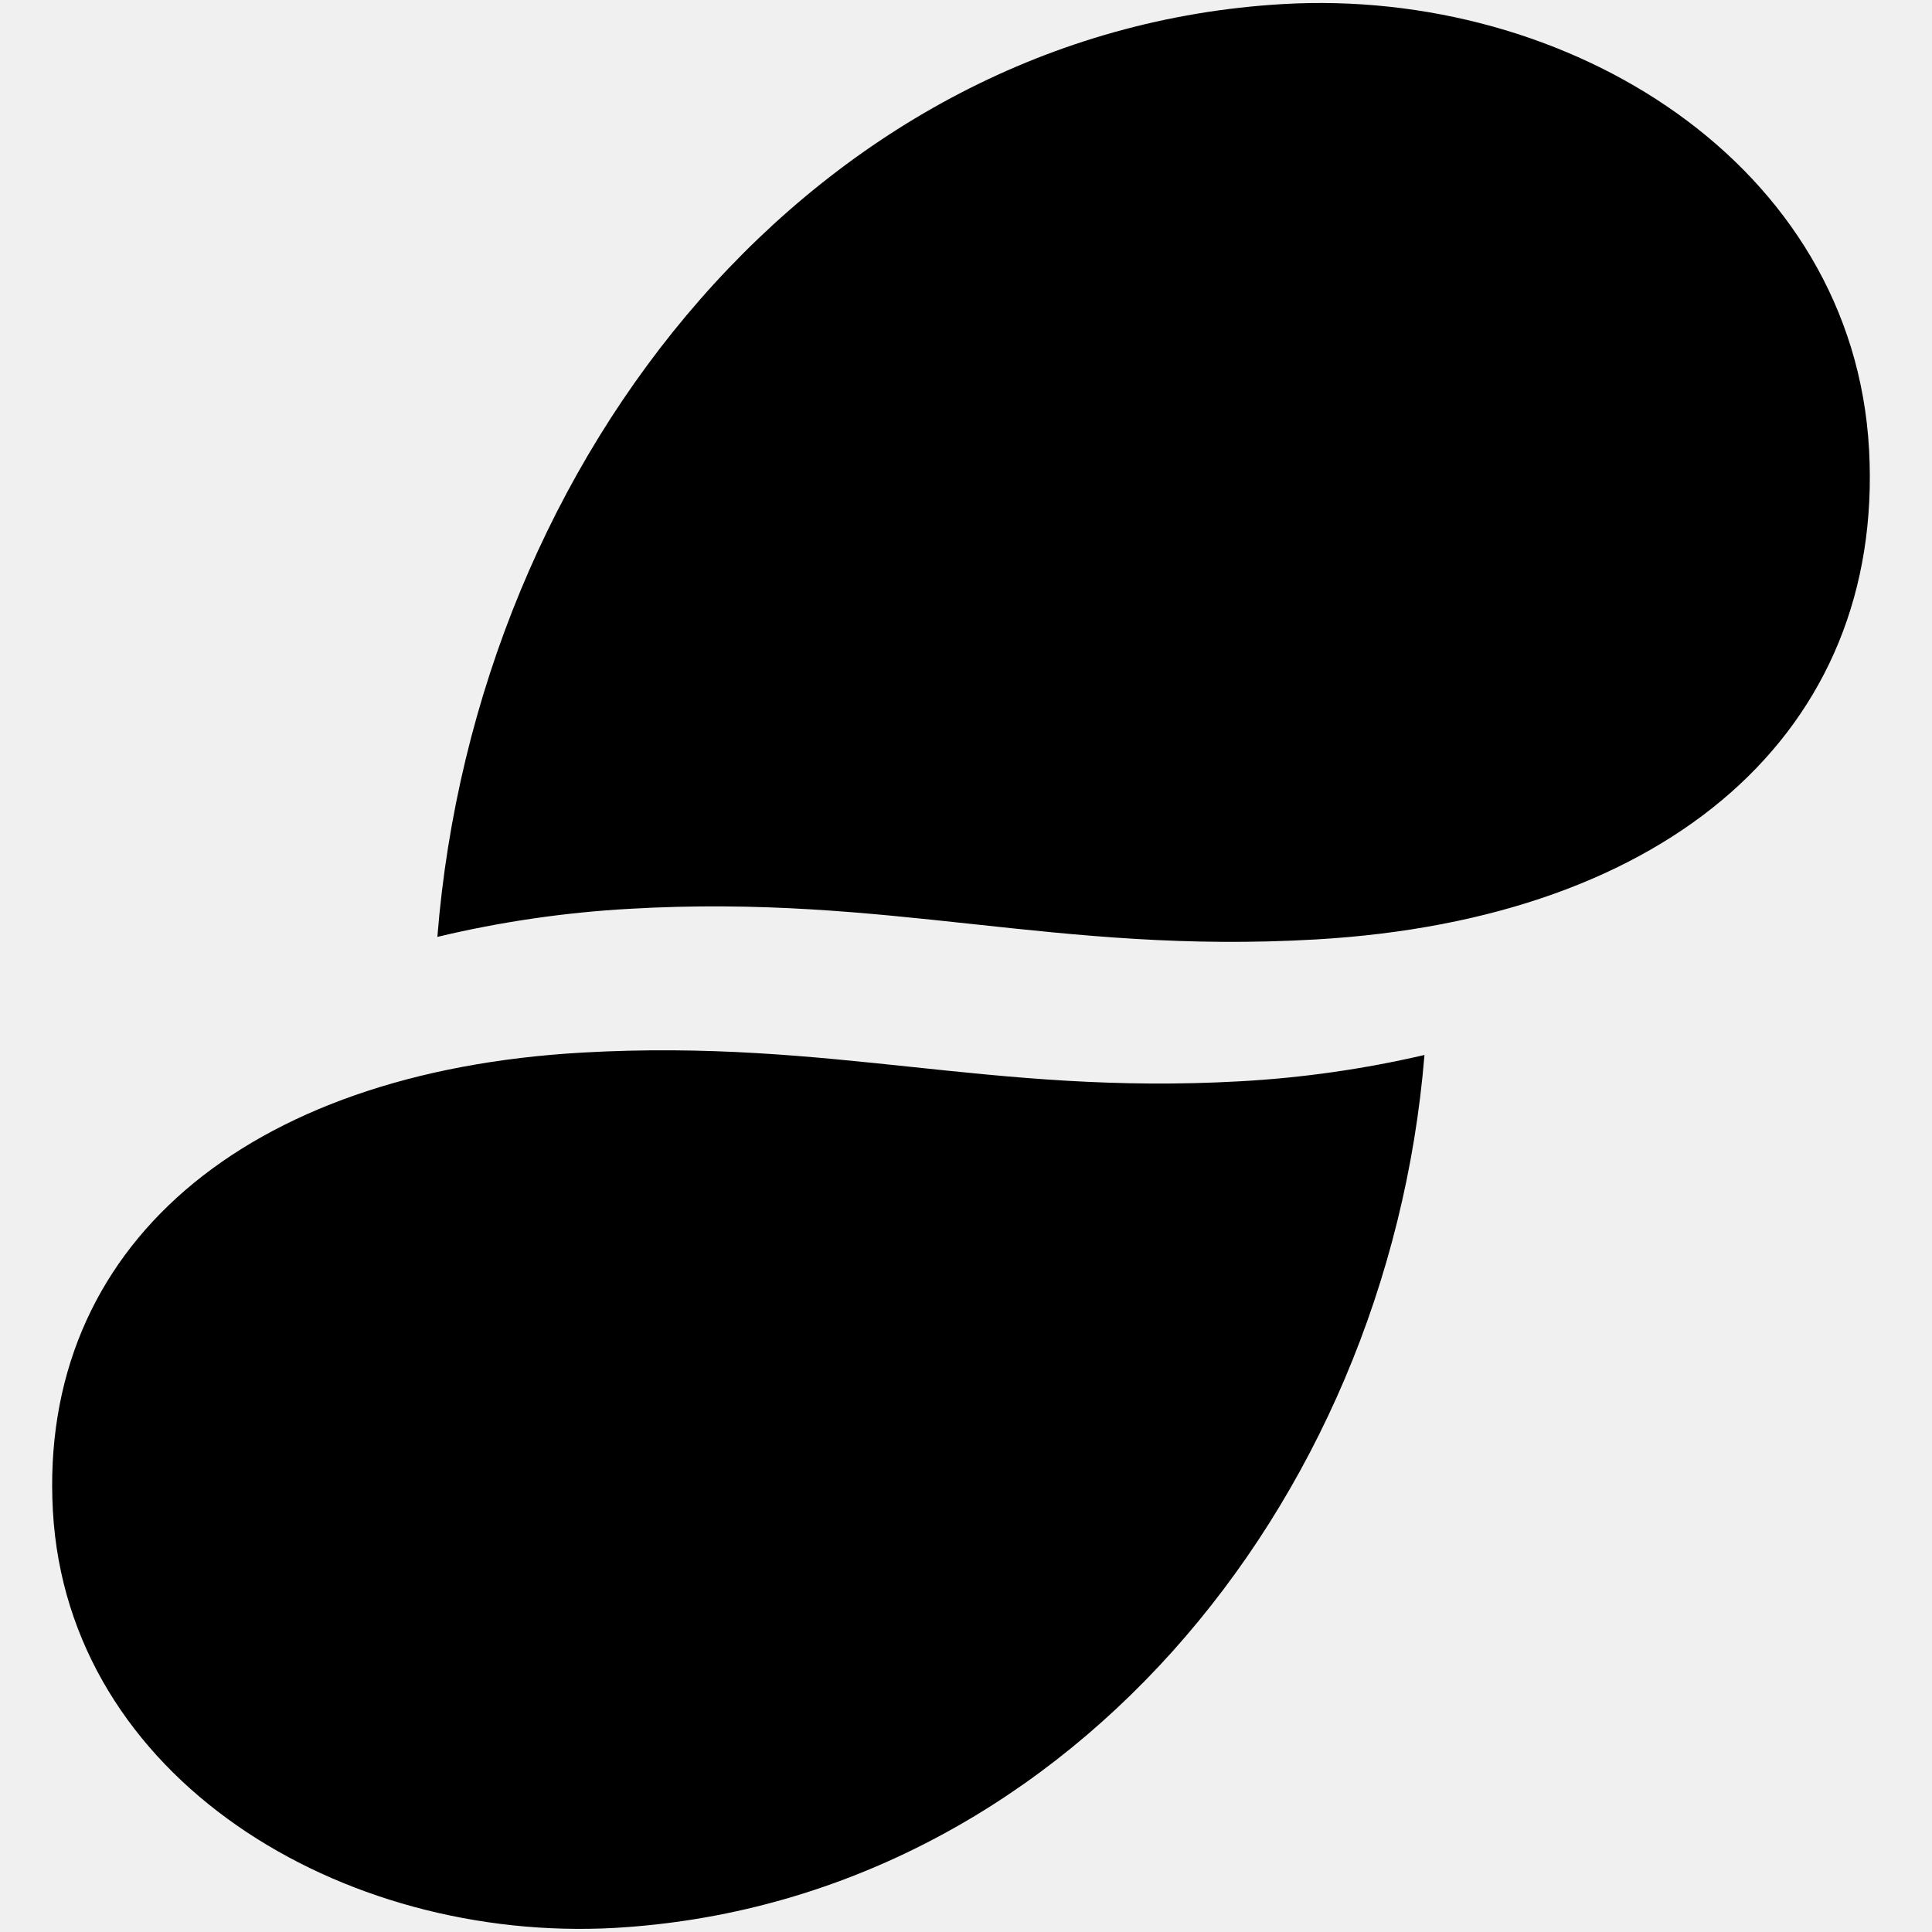
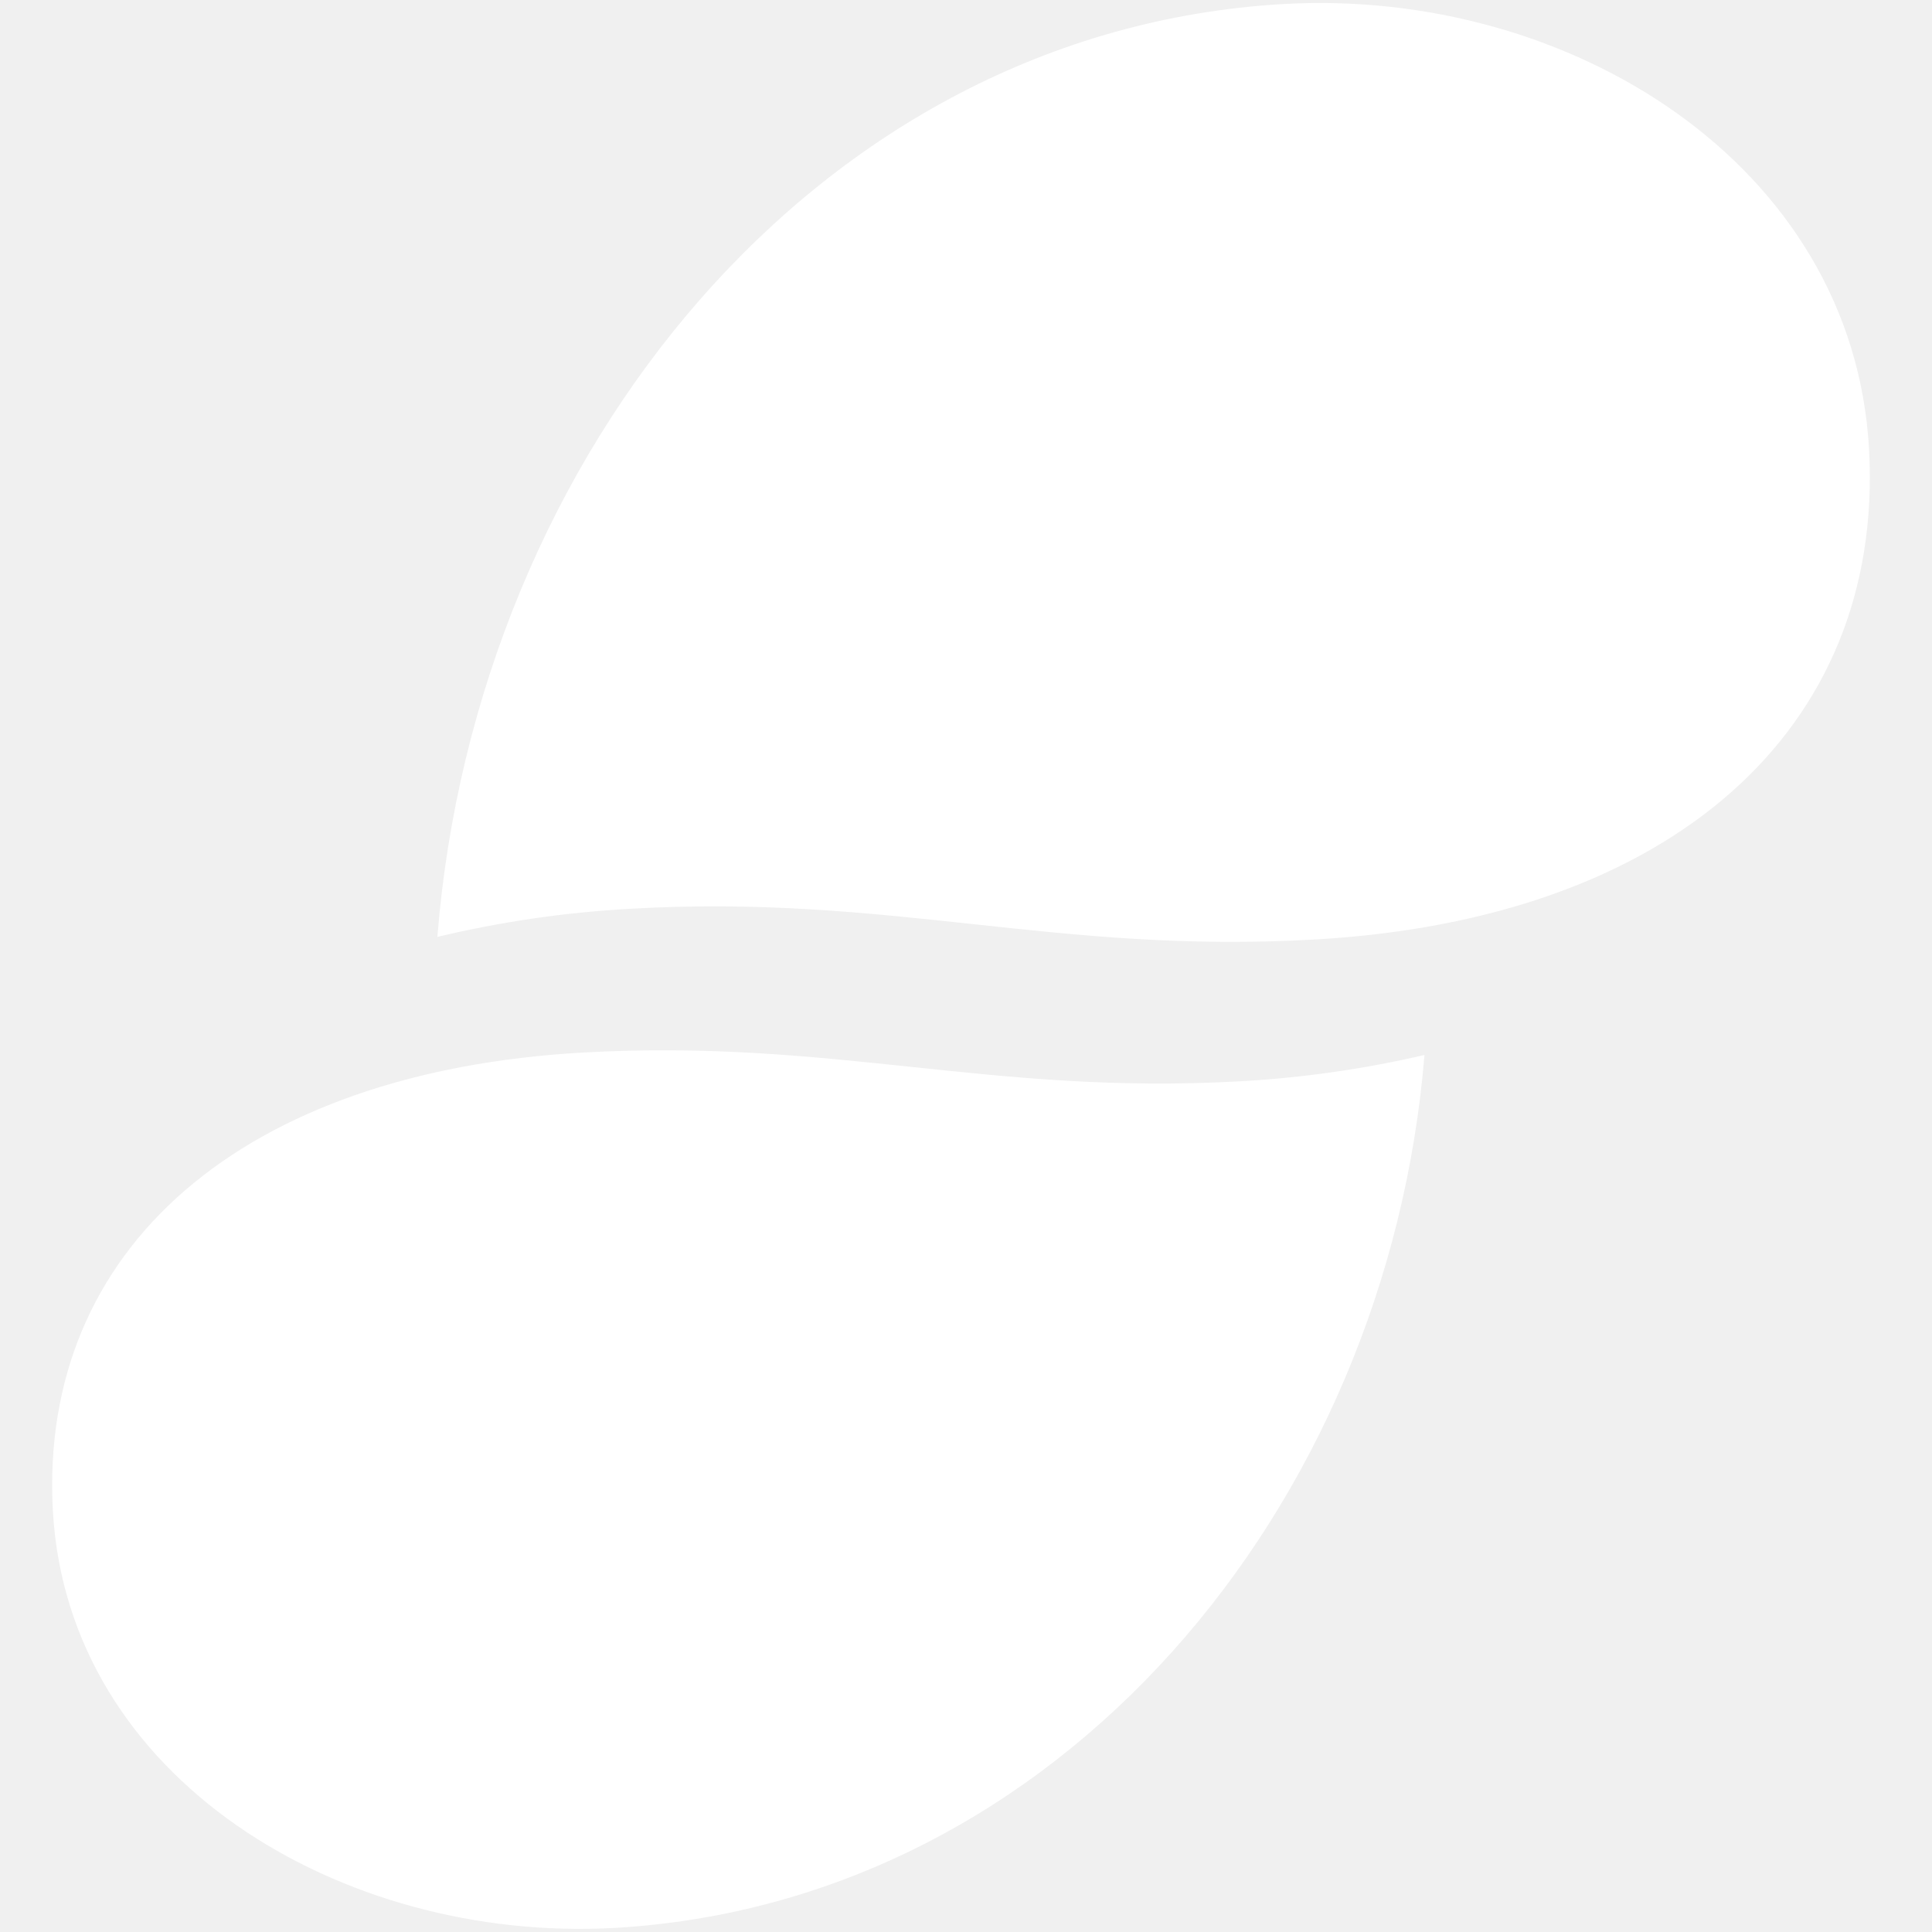
<svg xmlns="http://www.w3.org/2000/svg" width="46" height="46" viewBox="0 0 144 152">
  <g stroke="none" stroke-width="1" fill-rule="evenodd">
-     <path fill="" d="M41.85,82.81 C61.54,81.7 73.88,86.18 93.57,85.07 C98.454,84.801 103.306,84.108 108.07,83 C105.16,118.58 79.34,149.68 44.34,151.68 C22.83,152.86 1.33,139.92 0.16,118.86 C-0.98,98.16 15.18,84.31 41.85,82.81 Z M99.53,73.91 C79,75.1 66.1,70.31 45.54,71.5 C40.441,71.783 35.377,72.522 30.41,73.71 C33.44,35.69 60.35,2.43 96.94,0.32 C119.39,-0.98 141.83,12.89 143.05,35.39 C144.24,57.51 127.38,72.31 99.53,73.91 Z" />
+     <path fill="white" d="M41.85,82.81 C61.54,81.7 73.88,86.18 93.57,85.07 C98.454,84.801 103.306,84.108 108.07,83 C105.16,118.58 79.34,149.68 44.34,151.68 C22.83,152.86 1.33,139.92 0.16,118.86 C-0.98,98.16 15.18,84.31 41.85,82.81 Z M99.53,73.91 C79,75.1 66.1,70.31 45.54,71.5 C40.441,71.783 35.377,72.522 30.41,73.71 C33.44,35.69 60.35,2.43 96.94,0.32 C119.39,-0.98 141.83,12.89 143.05,35.39 C144.24,57.51 127.38,72.31 99.53,73.91 Z" />
  </g>
</svg>
